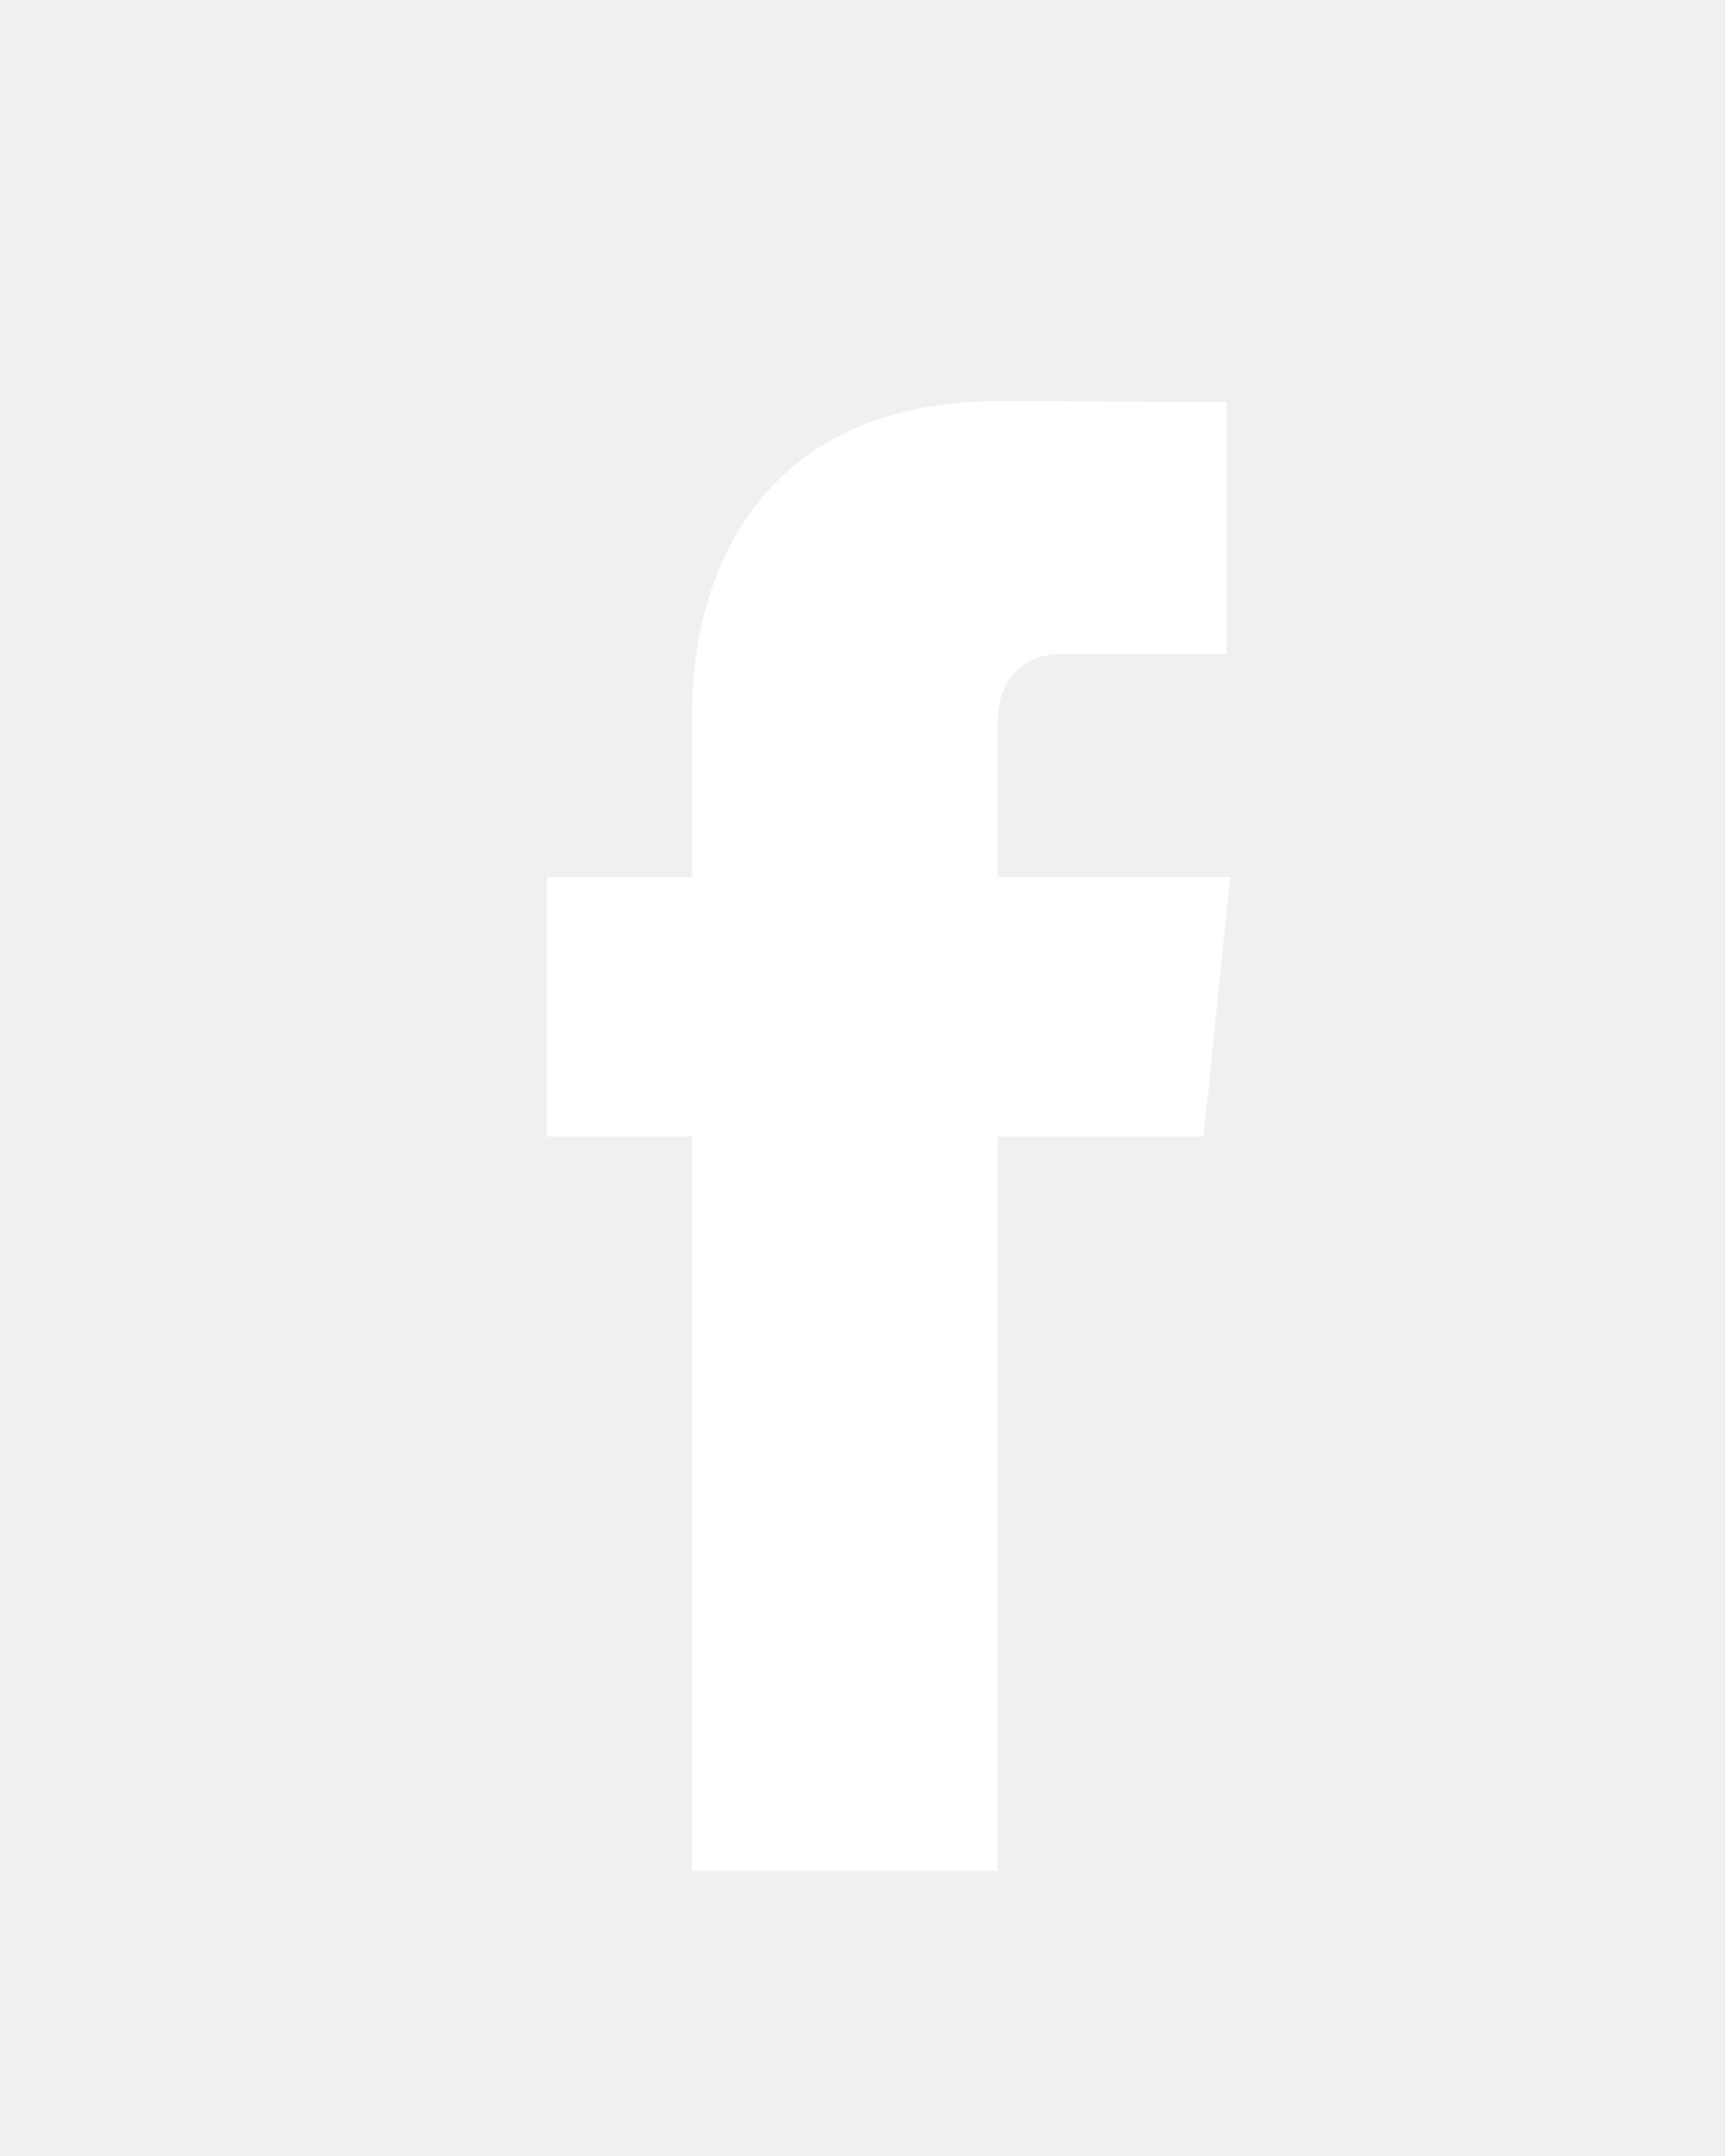
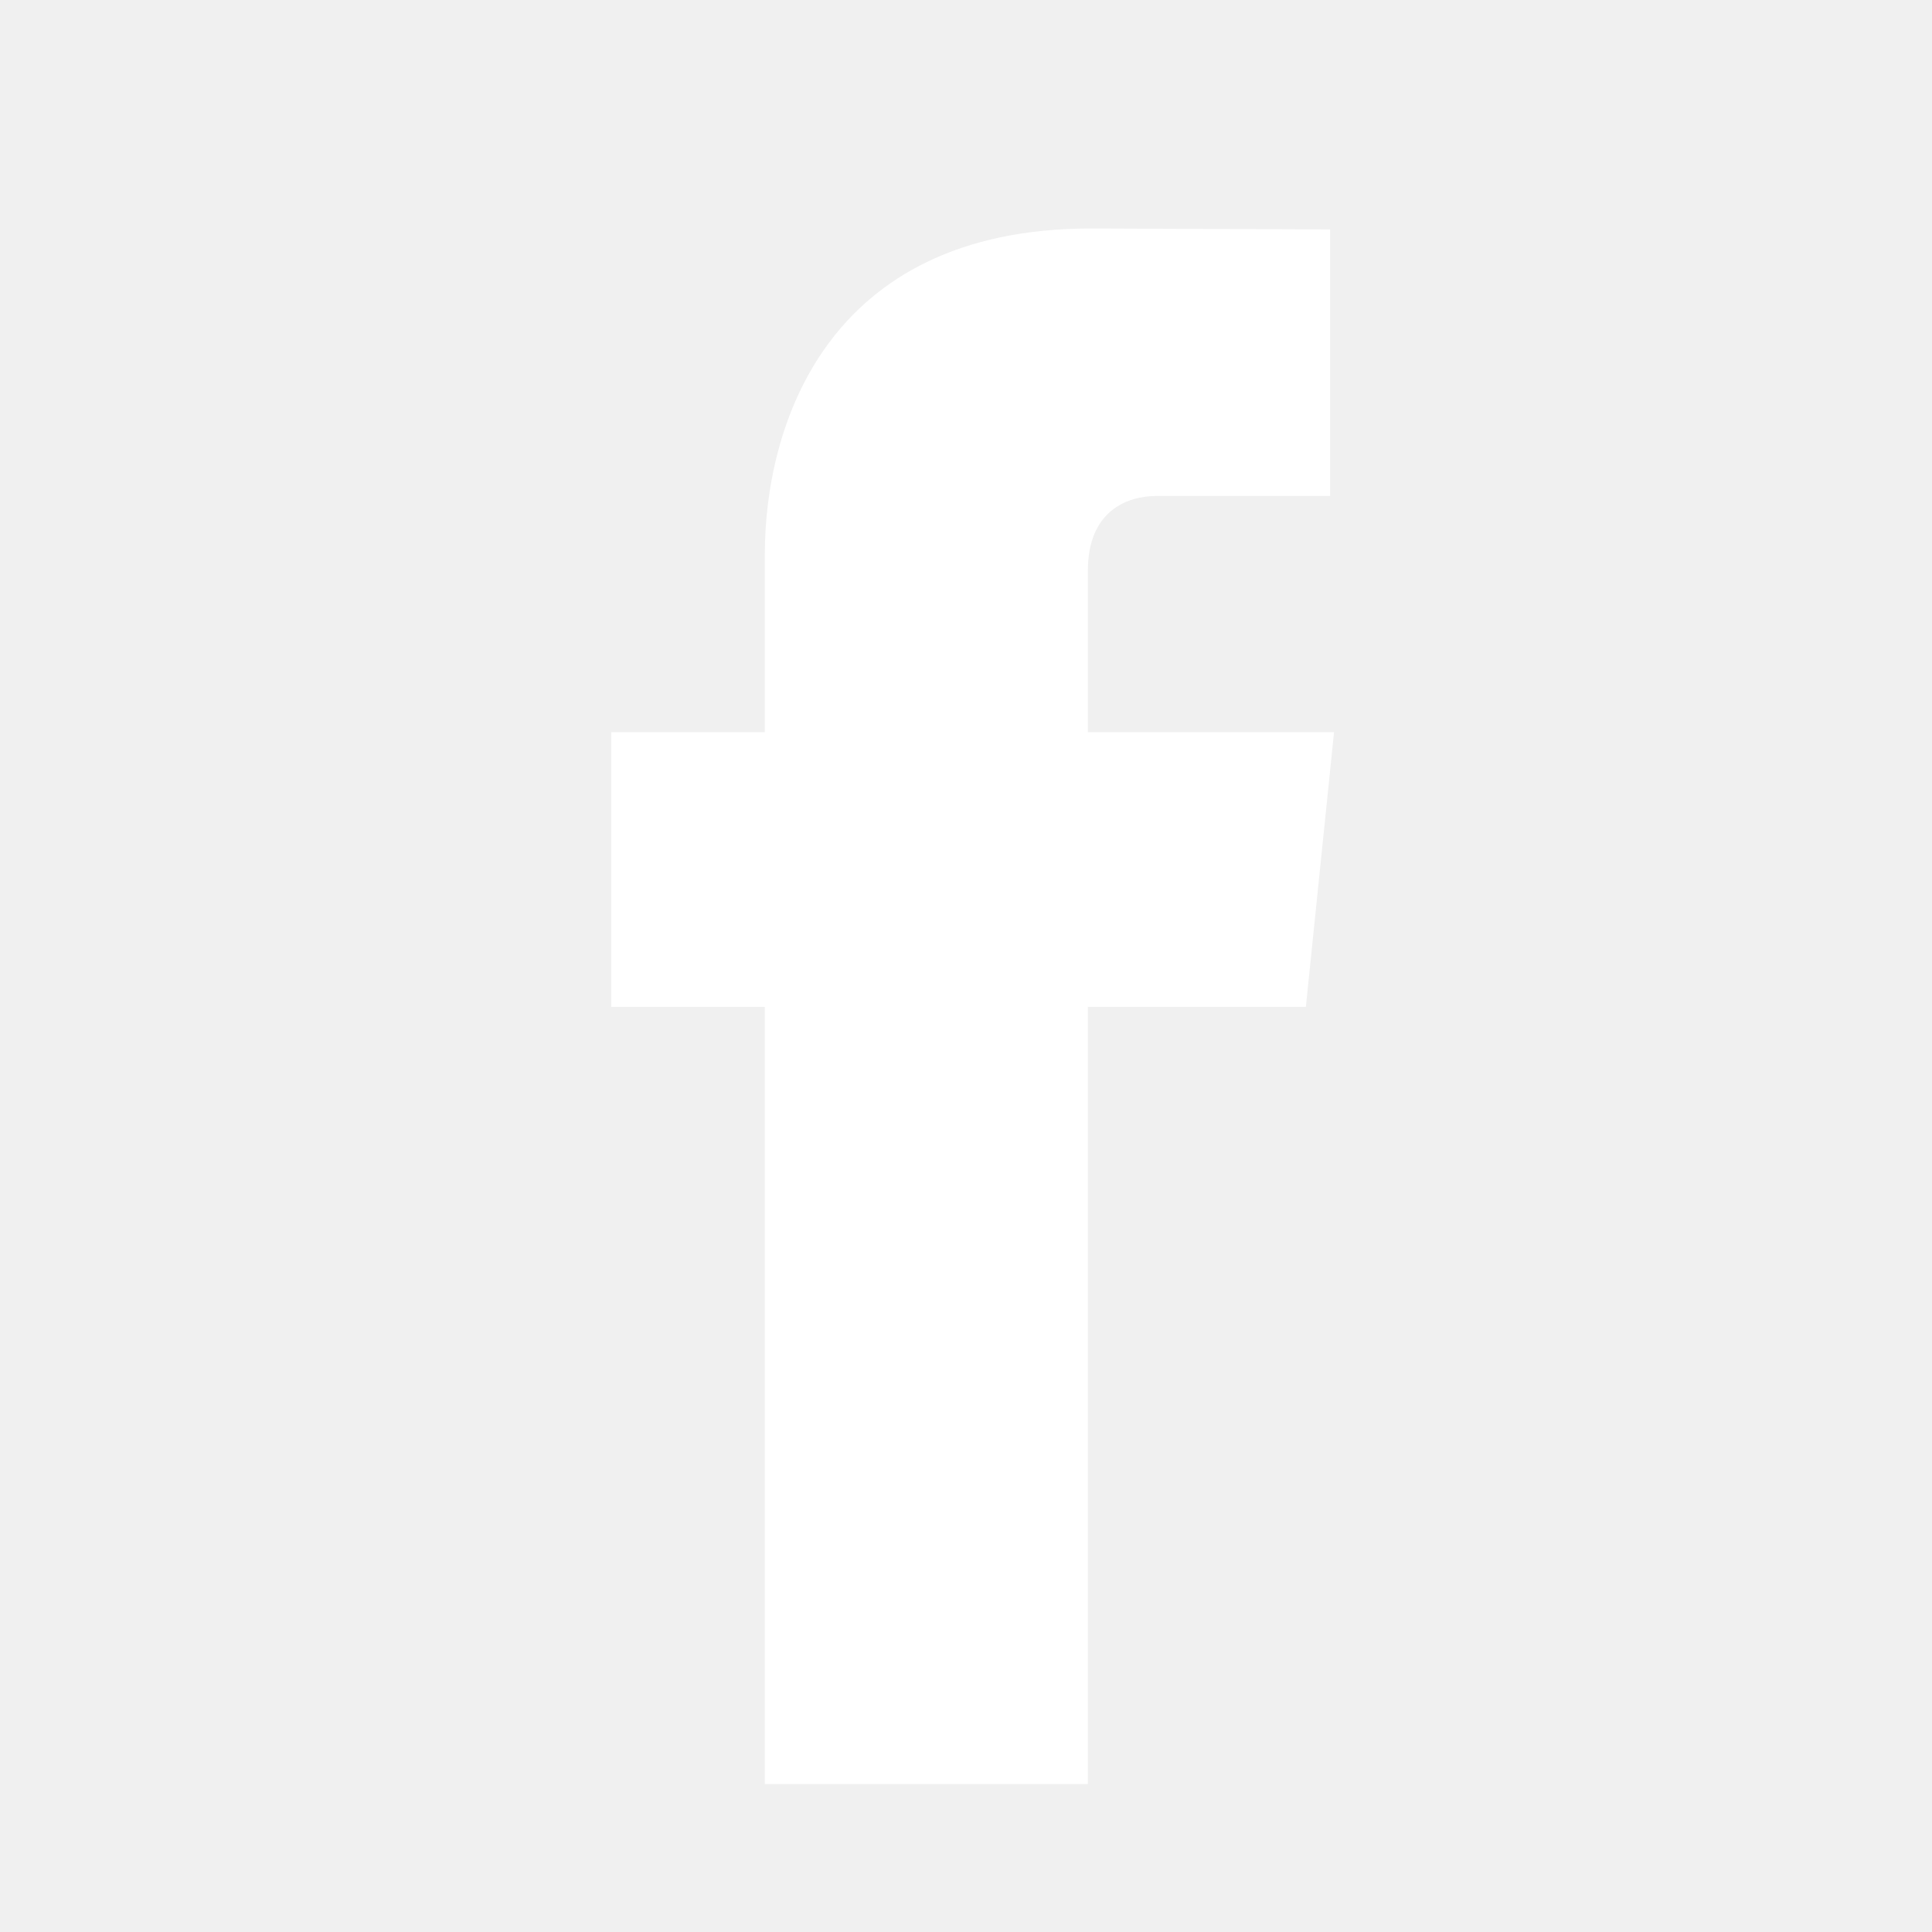
- <svg xmlns="http://www.w3.org/2000/svg" enable-background="new 0 0 56.693 56.693" height="50px" id="Layer_1" class="social-icon" version="1.1" viewBox="0 0 56.693 56.693" width="40px" xml:space="preserve">
+ <svg xmlns="http://www.w3.org/2000/svg" enable-background="new 0 0 56.693 56.693" id="Layer_1" class="social-icon" version="1.1" viewBox="-1 -1 60 60" xml:space="preserve">
  <path fill="white" d="M40.43,21.739h-7.645v-5.014c0-1.883,1.248-2.322,2.127-2.322c0.877,0,5.395,0,5.395,0V6.125l-7.43-0.029  c-8.248,0-10.125,6.174-10.125,10.125v5.518h-4.77v8.53h4.77c0,10.947,0,24.137,0,24.137h10.033c0,0,0-13.32,0-24.137h6.77  L40.43,21.739z" />
</svg>
